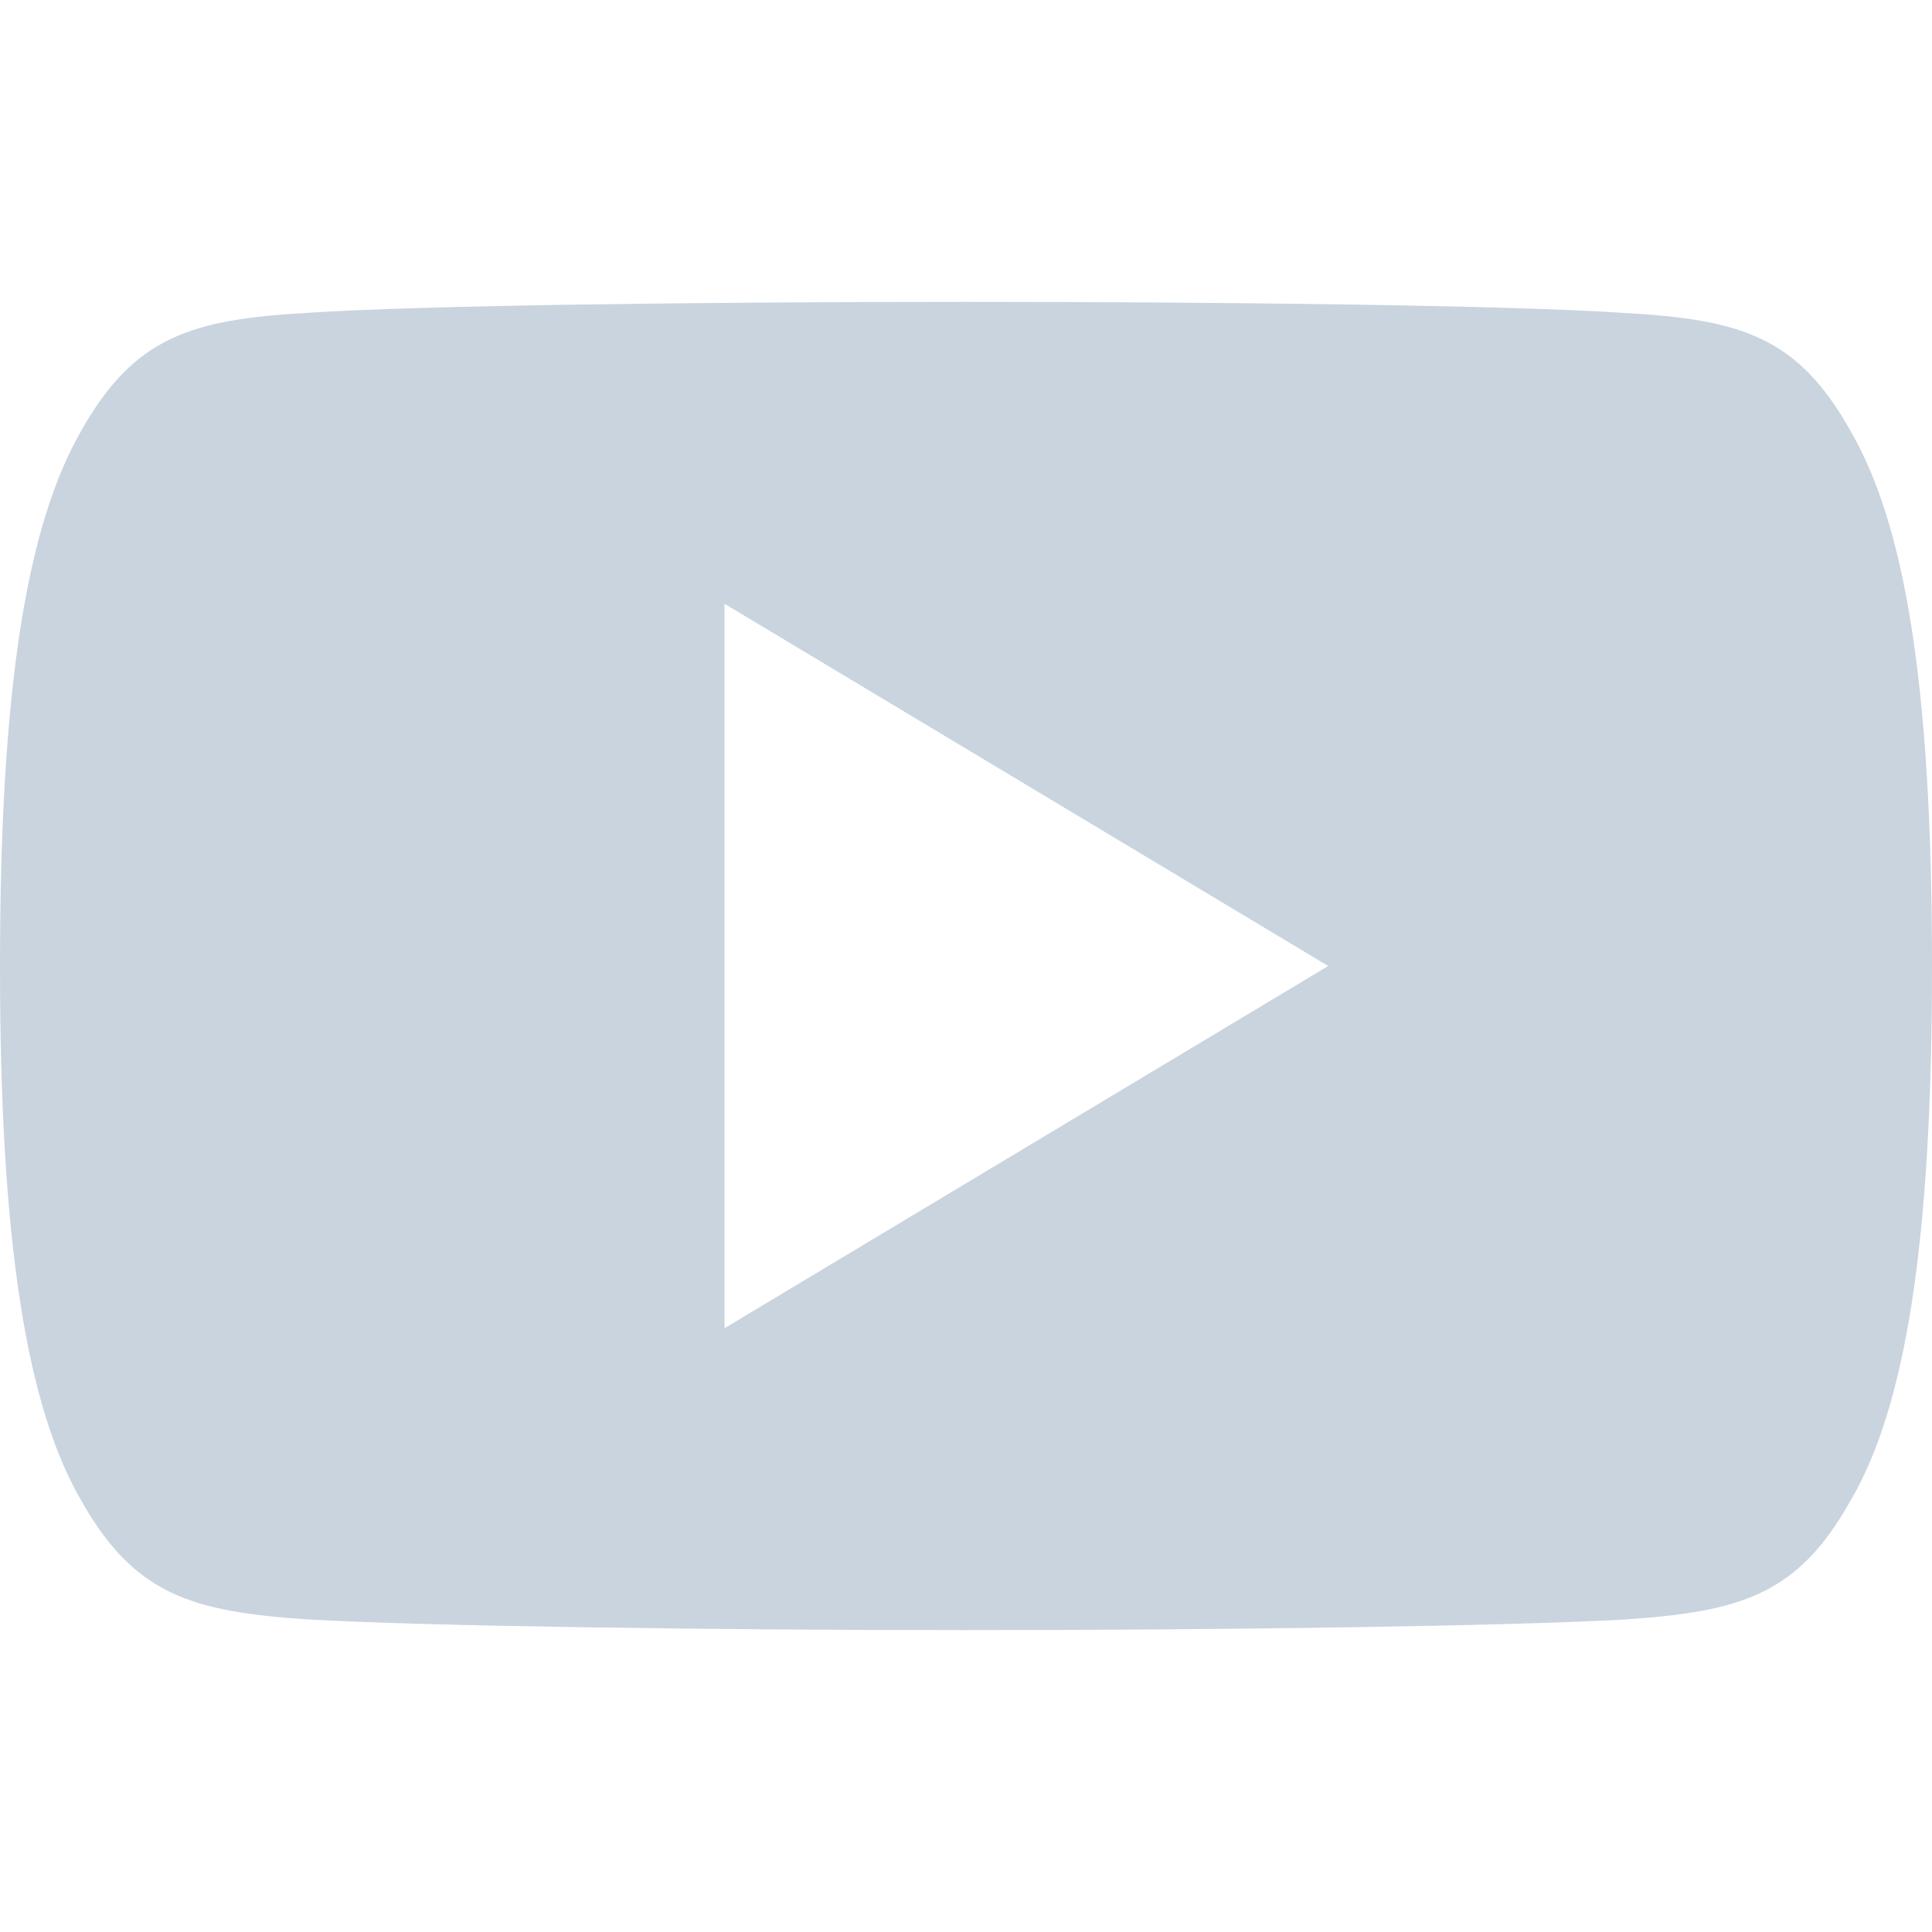
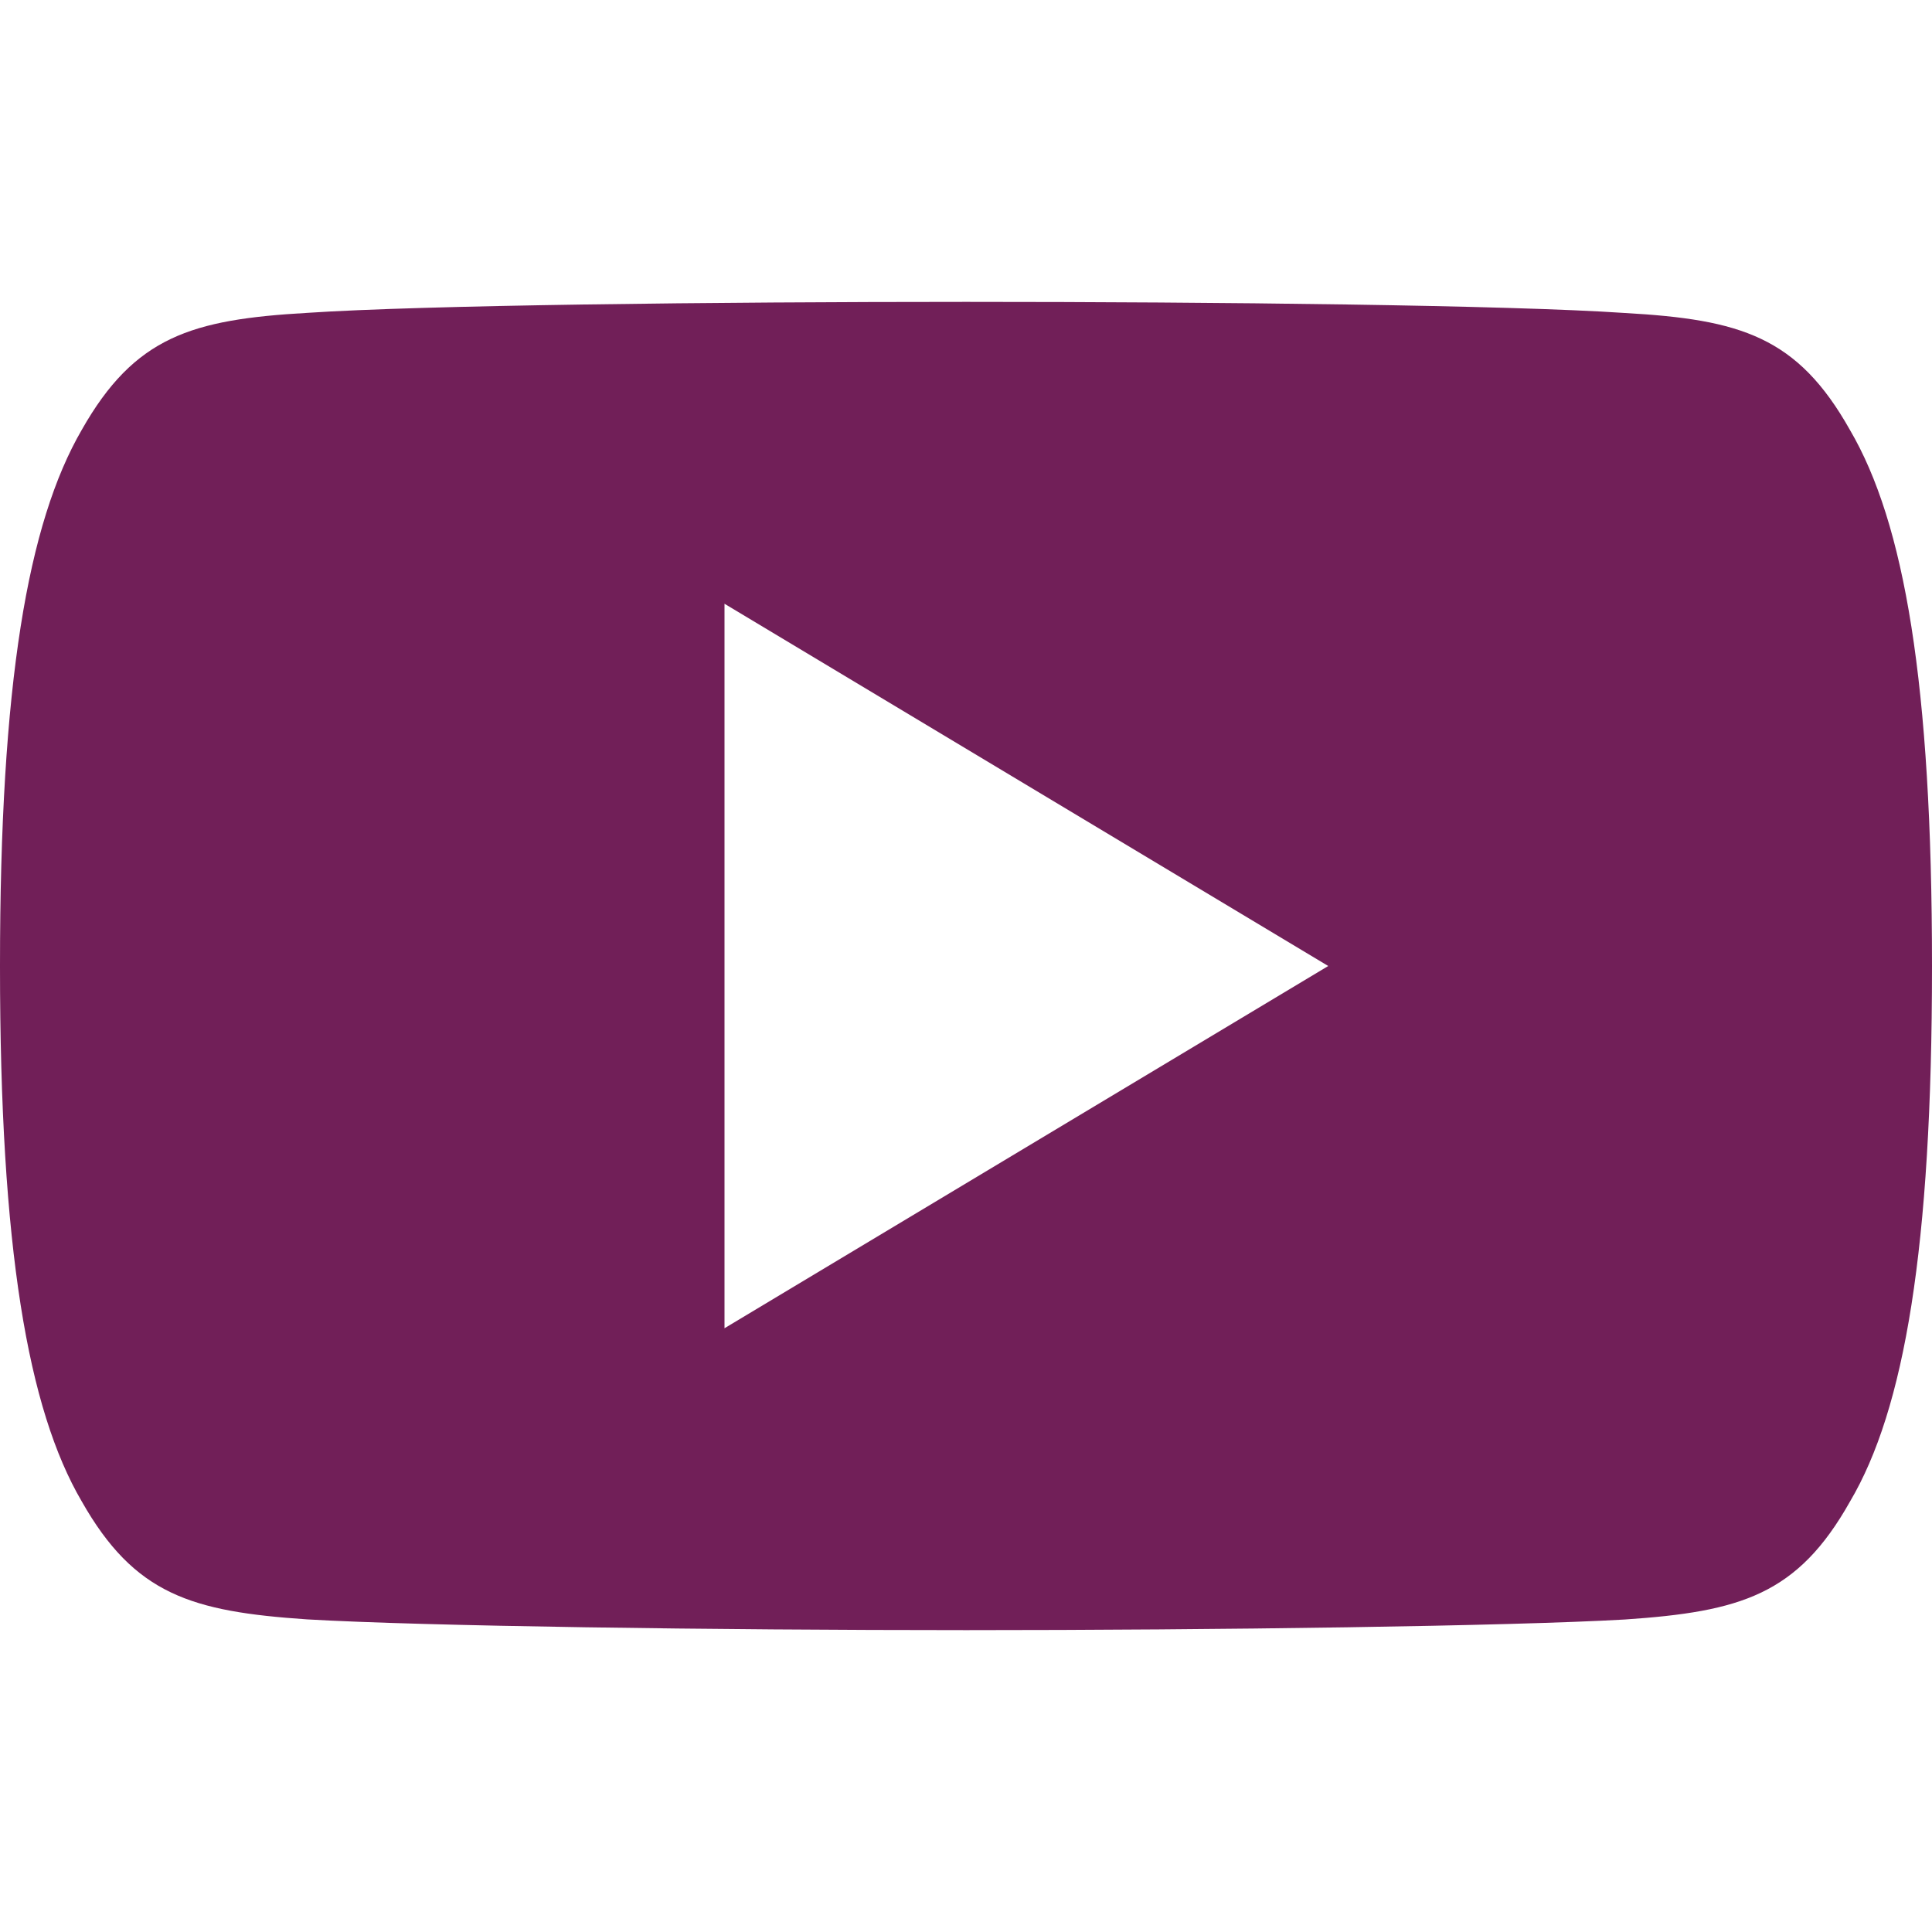
<svg xmlns="http://www.w3.org/2000/svg" version="1.1" id="Capa_1" x="0px" y="0px" viewBox="0 0 512 512" style="enable-background:new 0 0 512 512;" xml:space="preserve" width="512px" height="512px">
  <g>
    <g>
      <g>
-         <path d="M490.24,113.92c-13.888-24.704-28.96-29.248-59.648-30.976C399.936,80.864,322.848,80,256.064,80    c-66.912,0-144.032,0.864-174.656,2.912c-30.624,1.76-45.728,6.272-59.744,31.008C7.36,138.592,0,181.088,0,255.904    C0,255.968,0,256,0,256c0,0.064,0,0.096,0,0.096v0.064c0,74.496,7.36,117.312,21.664,141.728    c14.016,24.704,29.088,29.184,59.712,31.264C112.032,430.944,189.152,432,256.064,432c66.784,0,143.872-1.056,174.56-2.816    c30.688-2.08,45.76-6.56,59.648-31.264C504.704,373.504,512,330.688,512,256.192c0,0,0-0.096,0-0.16c0,0,0-0.064,0-0.096    C512,181.088,504.704,138.592,490.24,113.92z M192,352V160l160,96L192,352z" data-original="#000000" class="active-path" data-old_color="#000000" fill="#c9d4de" />
+         <path d="M490.24,113.92c-13.888-24.704-28.96-29.248-59.648-30.976C399.936,80.864,322.848,80,256.064,80    c-66.912,0-144.032,0.864-174.656,2.912c-30.624,1.76-45.728,6.272-59.744,31.008C7.36,138.592,0,181.088,0,255.904    C0,255.968,0,256,0,256c0,0.064,0,0.096,0,0.096v0.064c0,74.496,7.36,117.312,21.664,141.728    c14.016,24.704,29.088,29.184,59.712,31.264C112.032,430.944,189.152,432,256.064,432c66.784,0,143.872-1.056,174.56-2.816    c30.688-2.08,45.76-6.56,59.648-31.264C504.704,373.504,512,330.688,512,256.192c0,0,0-0.096,0-0.16c0,0,0-0.064,0-0.096    C512,181.088,504.704,138.592,490.24,113.92z M192,352V160l160,96L192,352z" data-original="#000000" class="active-path" data-old_color="#000000" fill="#711F58" />
      </g>
    </g>
  </g>
</svg>
